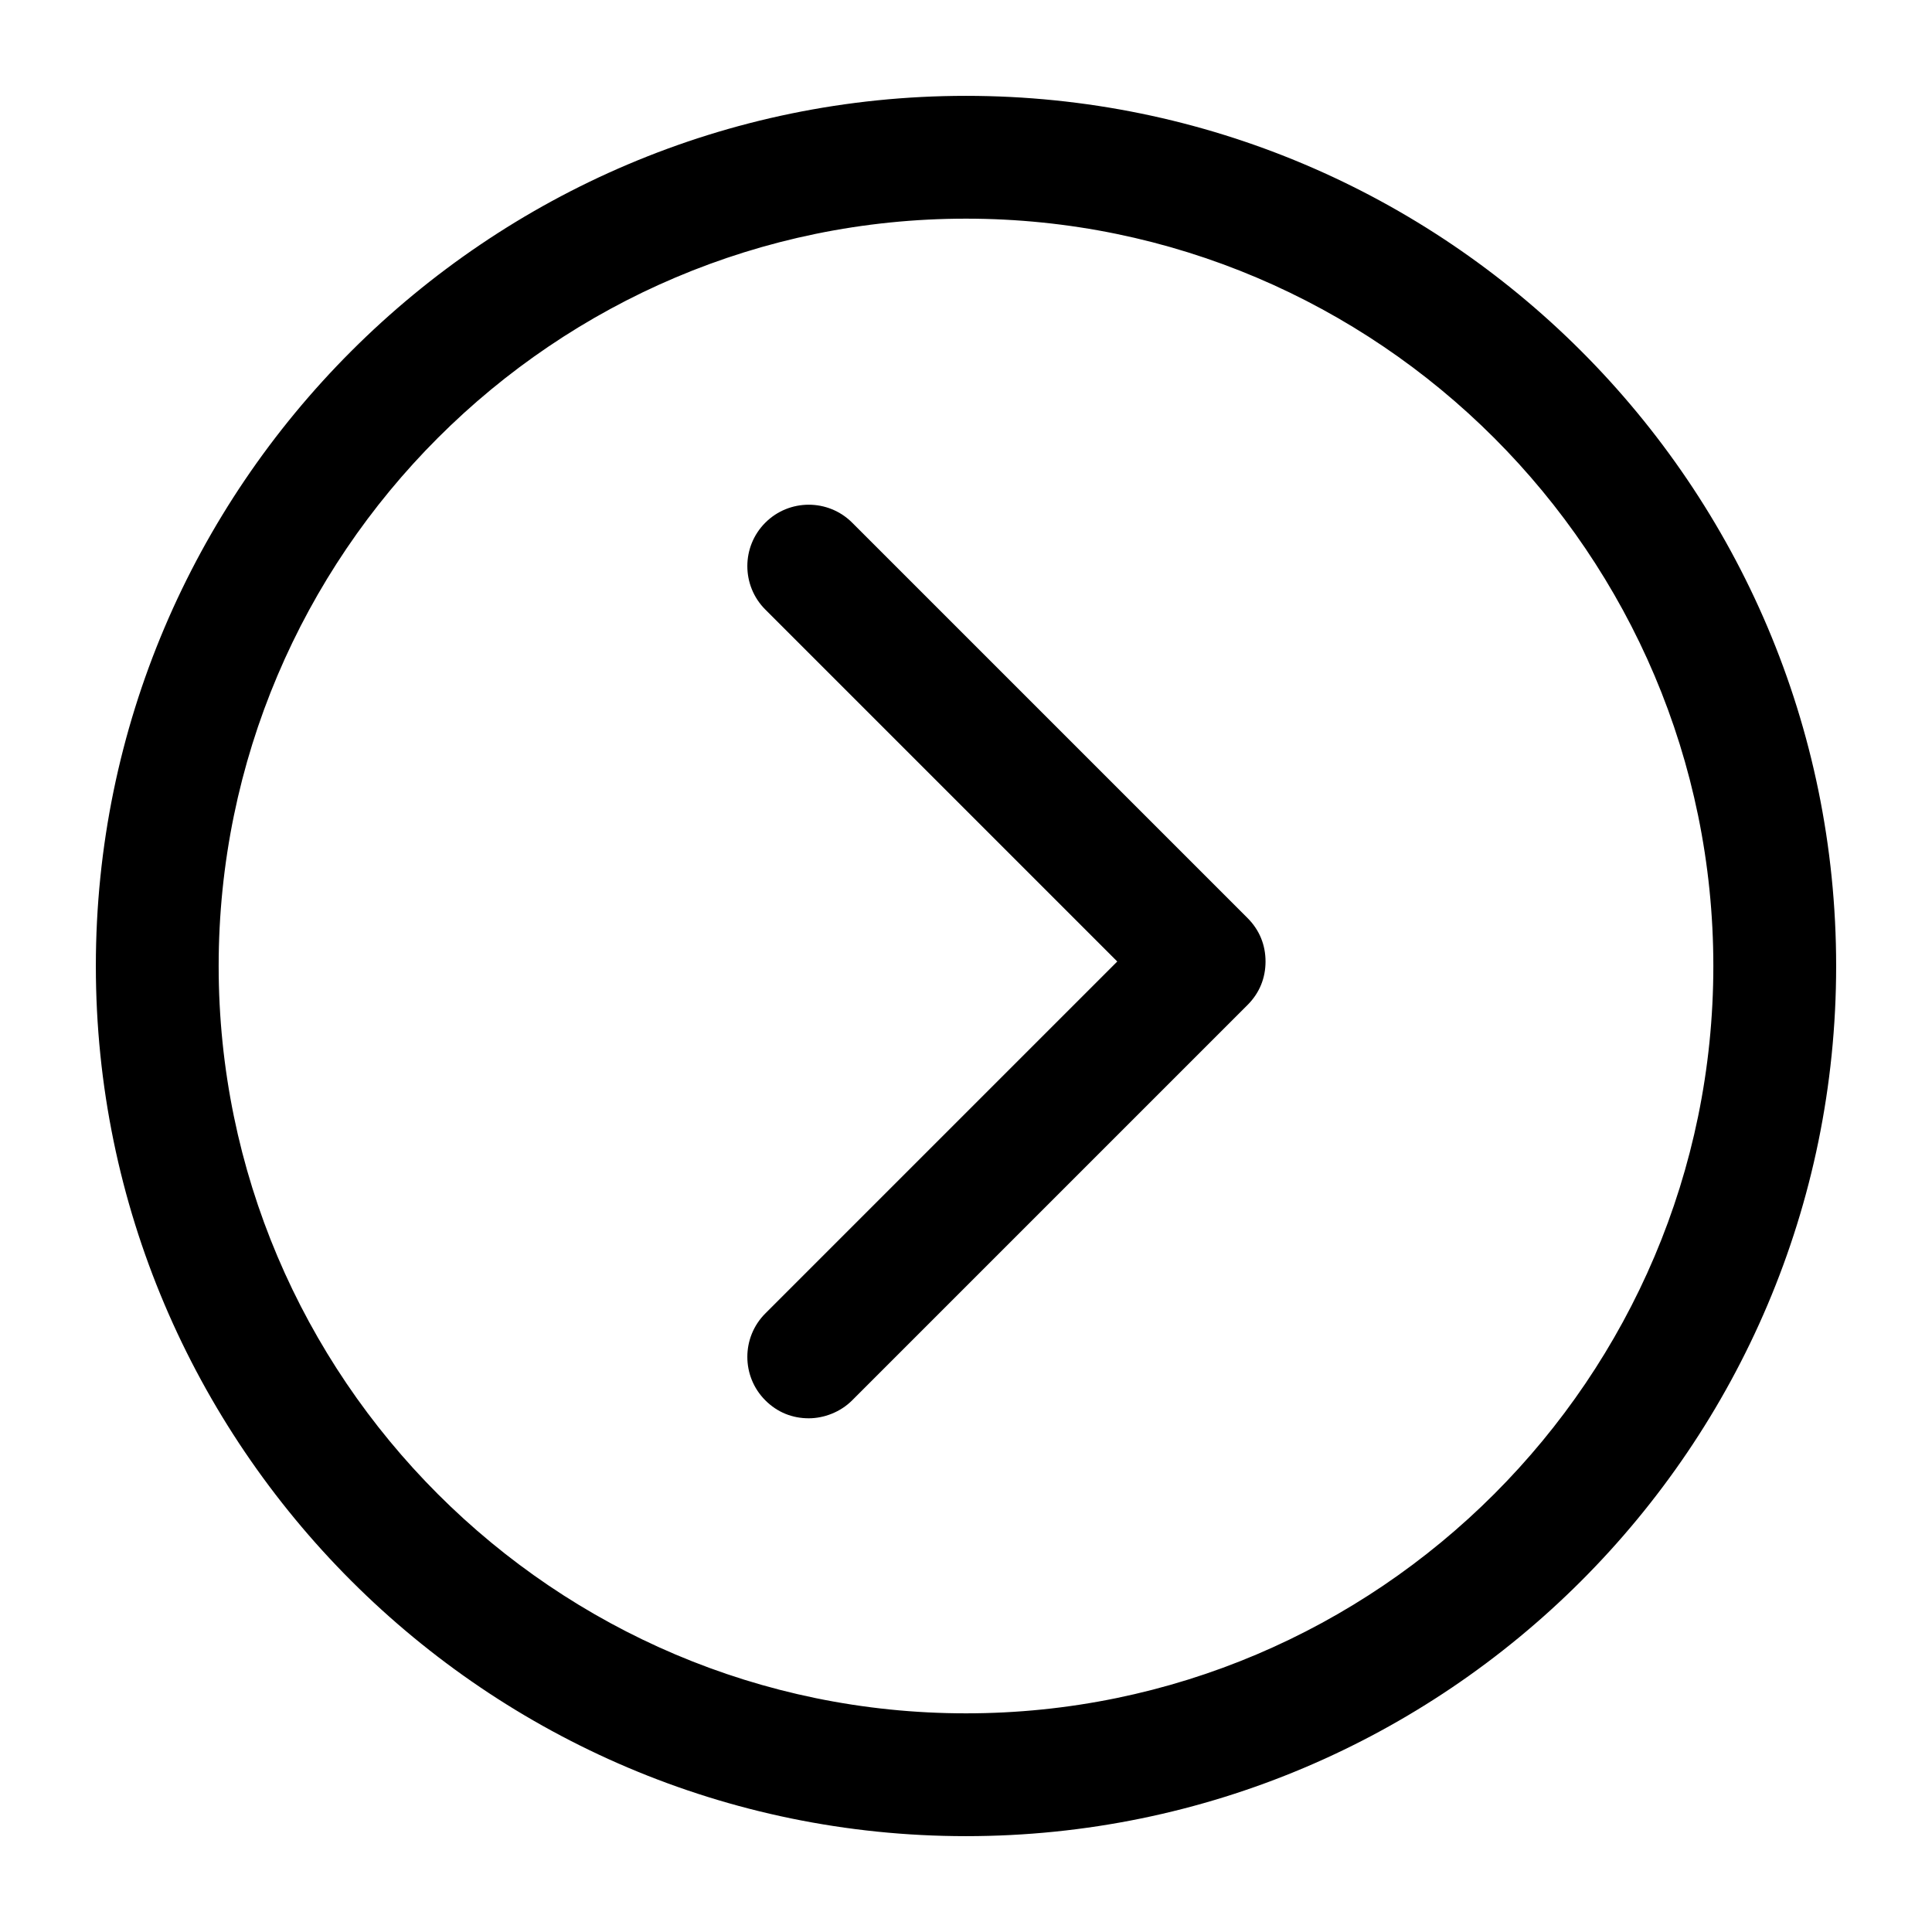
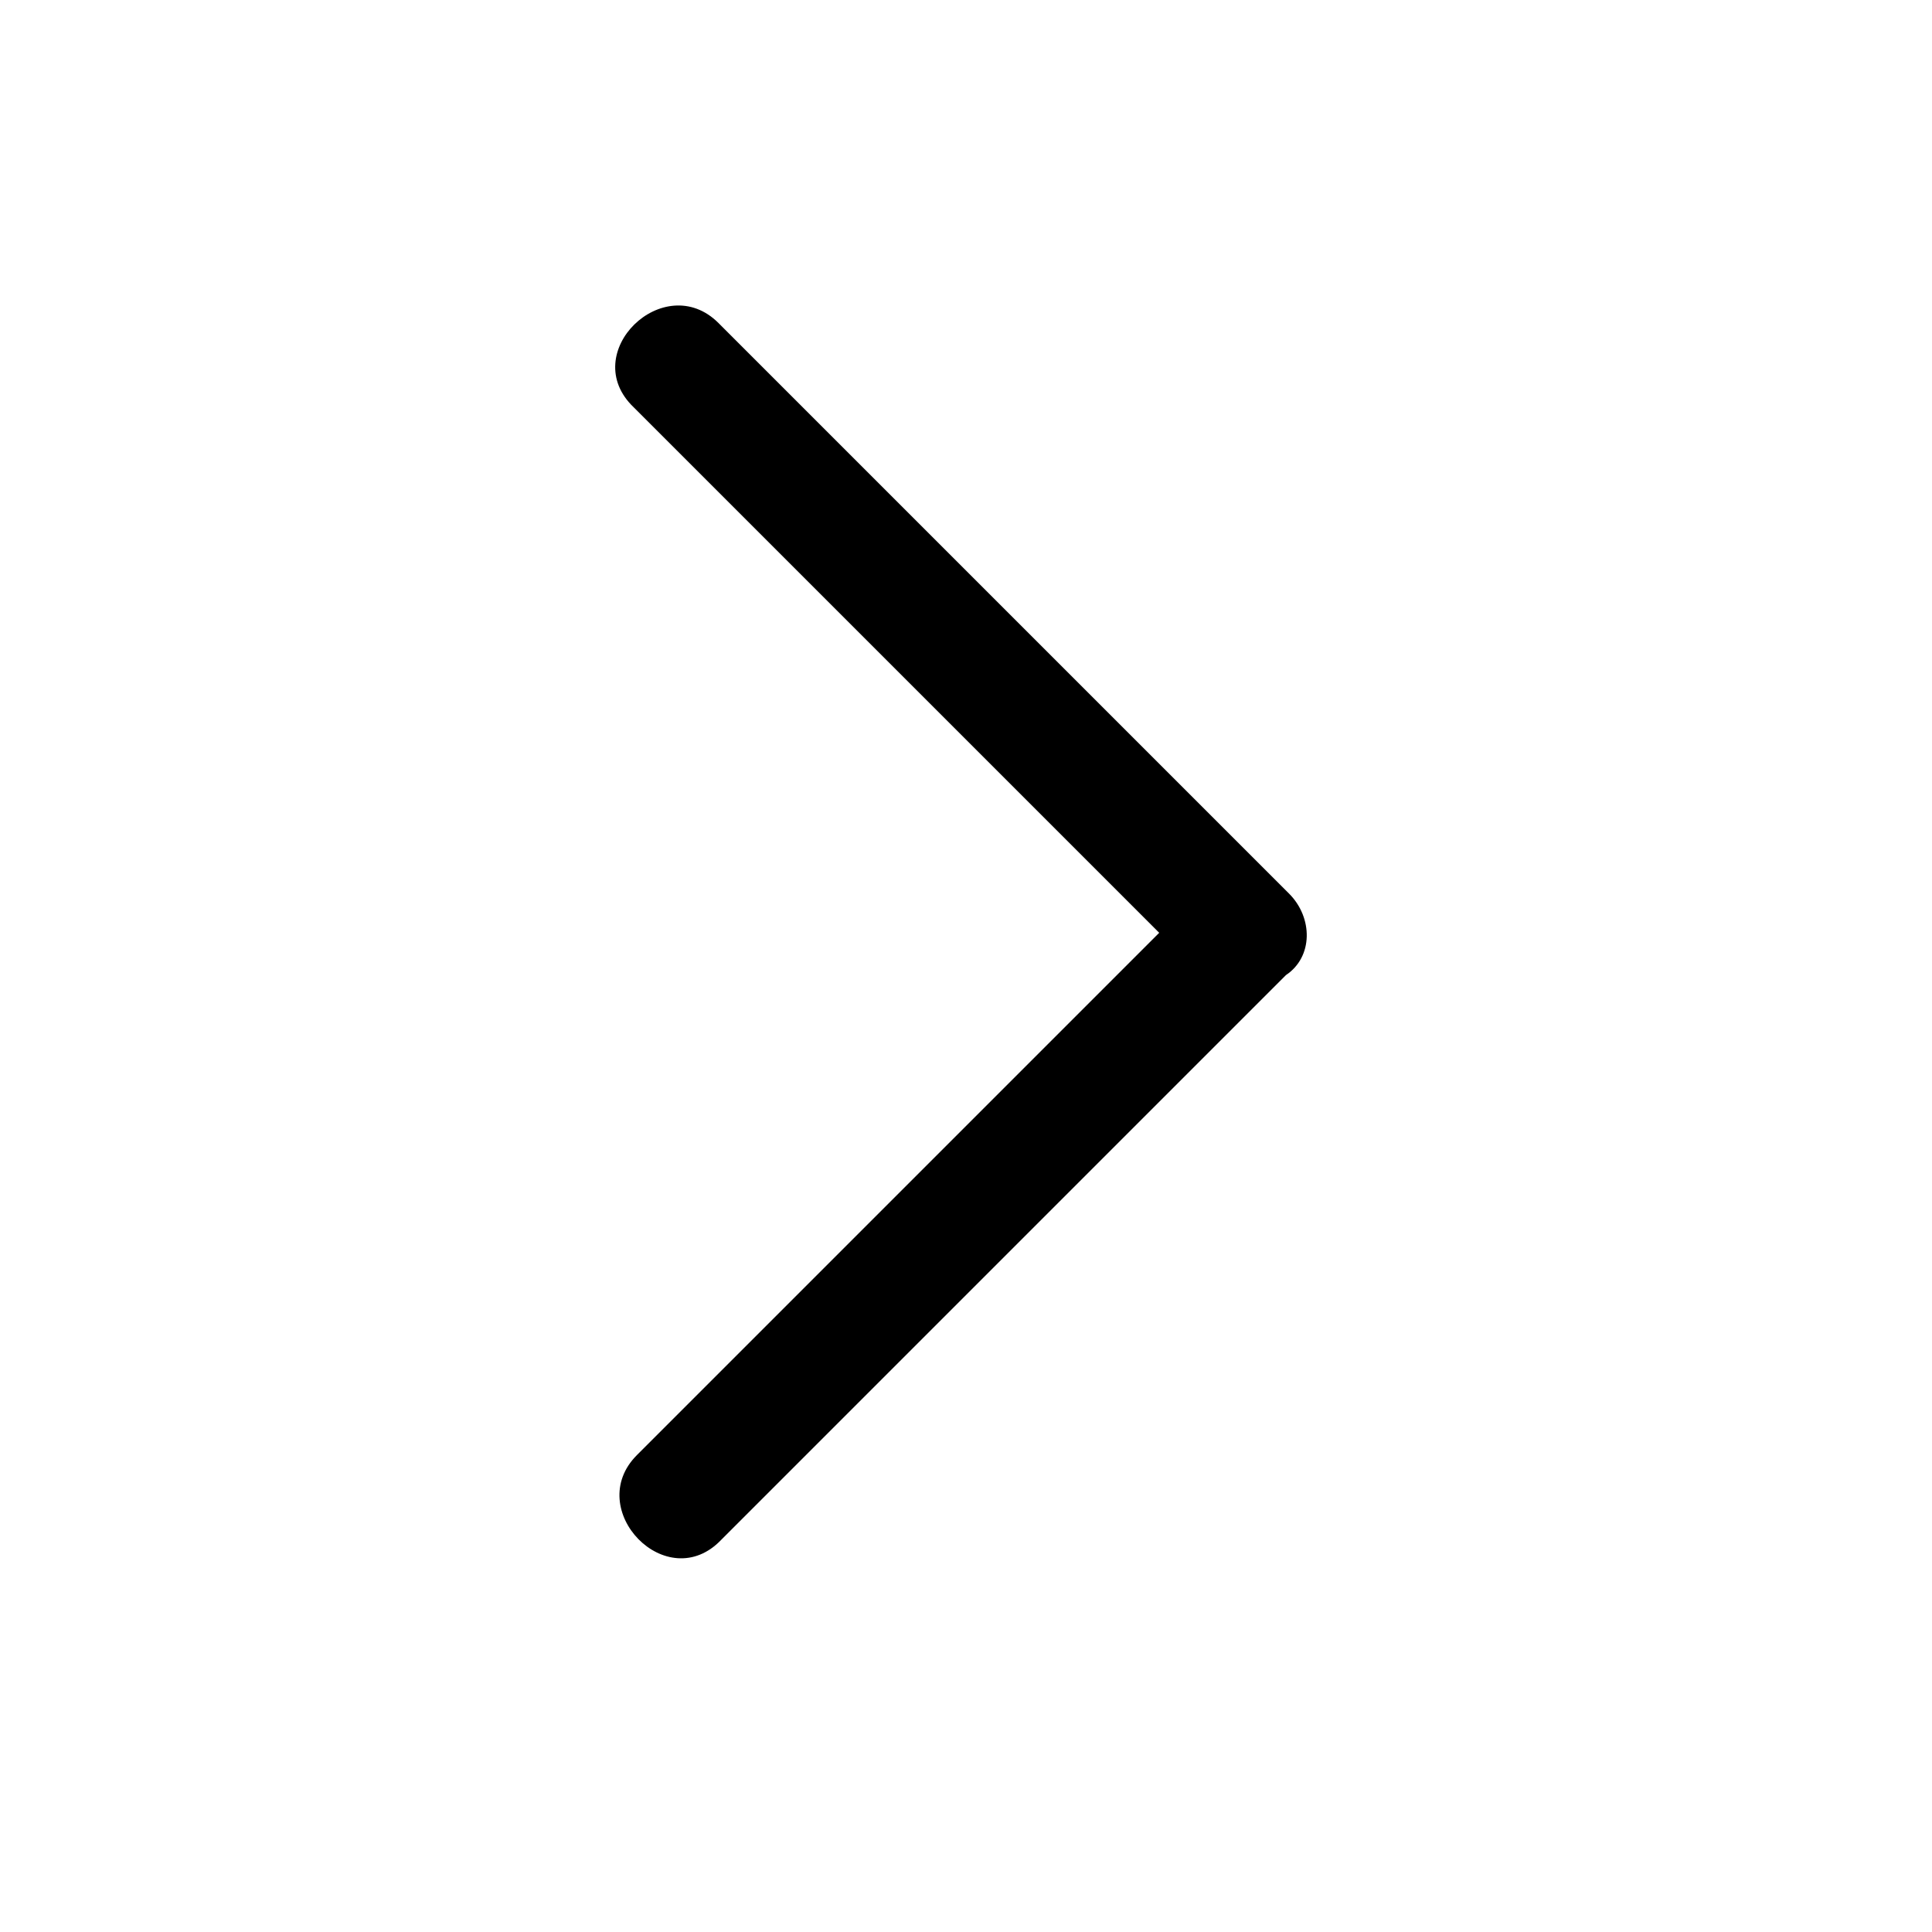
- <svg xmlns="http://www.w3.org/2000/svg" version="1.1" viewBox="0 0 129 129" enable-background="new 0 0 129 129">
-   <g>
-     <g>
-       <path d="M64.5,122.6c32,0,58.1-26,58.1-58.1S96.5,6.4,64.5,6.4S6.4,32.5,6.4,64.5S32.5,122.6,64.5,122.6z M64.5,14.6    c27.5,0,49.9,22.4,49.9,49.9S92,114.4,64.5,114.4S14.6,92,14.6,64.5S37,14.6,64.5,14.6z" />
-       <path d="m51.1,93.5c0.8,0.8 1.8,1.2 2.9,1.2 1,0 2.1-0.4 2.9-1.2l26.4-26.4c0.8-0.8 1.2-1.8 1.2-2.9 0-1.1-0.4-2.1-1.2-2.9l-26.4-26.4c-1.6-1.6-4.2-1.6-5.8,0-1.6,1.6-1.6,4.2 0,5.8l23.5,23.5-23.5,23.5c-1.6,1.6-1.6,4.2 0,5.8z" />
-     </g>
-   </g>
+ <svg xmlns="http://www.w3.org/2000/svg" id="Layer_1" style="enable-background:new 0 0 64 64;" version="1.1" viewBox="0 0 64 64" xml:space="preserve">
+   <path d="M42.7,29.6c-5.5-5.5-11-11-16.5-16.5c-0.8-0.8-1.6-1.6-2.4-2.4c-1.8-1.8-4.7,1-2.8,2.8c5.5,5.5,11,11,16.5,16.5  c0.3,0.3,0.6,0.6,0.9,0.9c-5,5-10,10-15,15c-0.8,0.8-1.5,1.5-2.3,2.3c-1.8,1.8,1,4.7,2.8,2.8c5.5-5.5,10.9-10.9,16.4-16.4  c0.8-0.8,1.5-1.5,2.3-2.3C43.5,31.7,43.5,30.4,42.7,29.6z" />
</svg>
